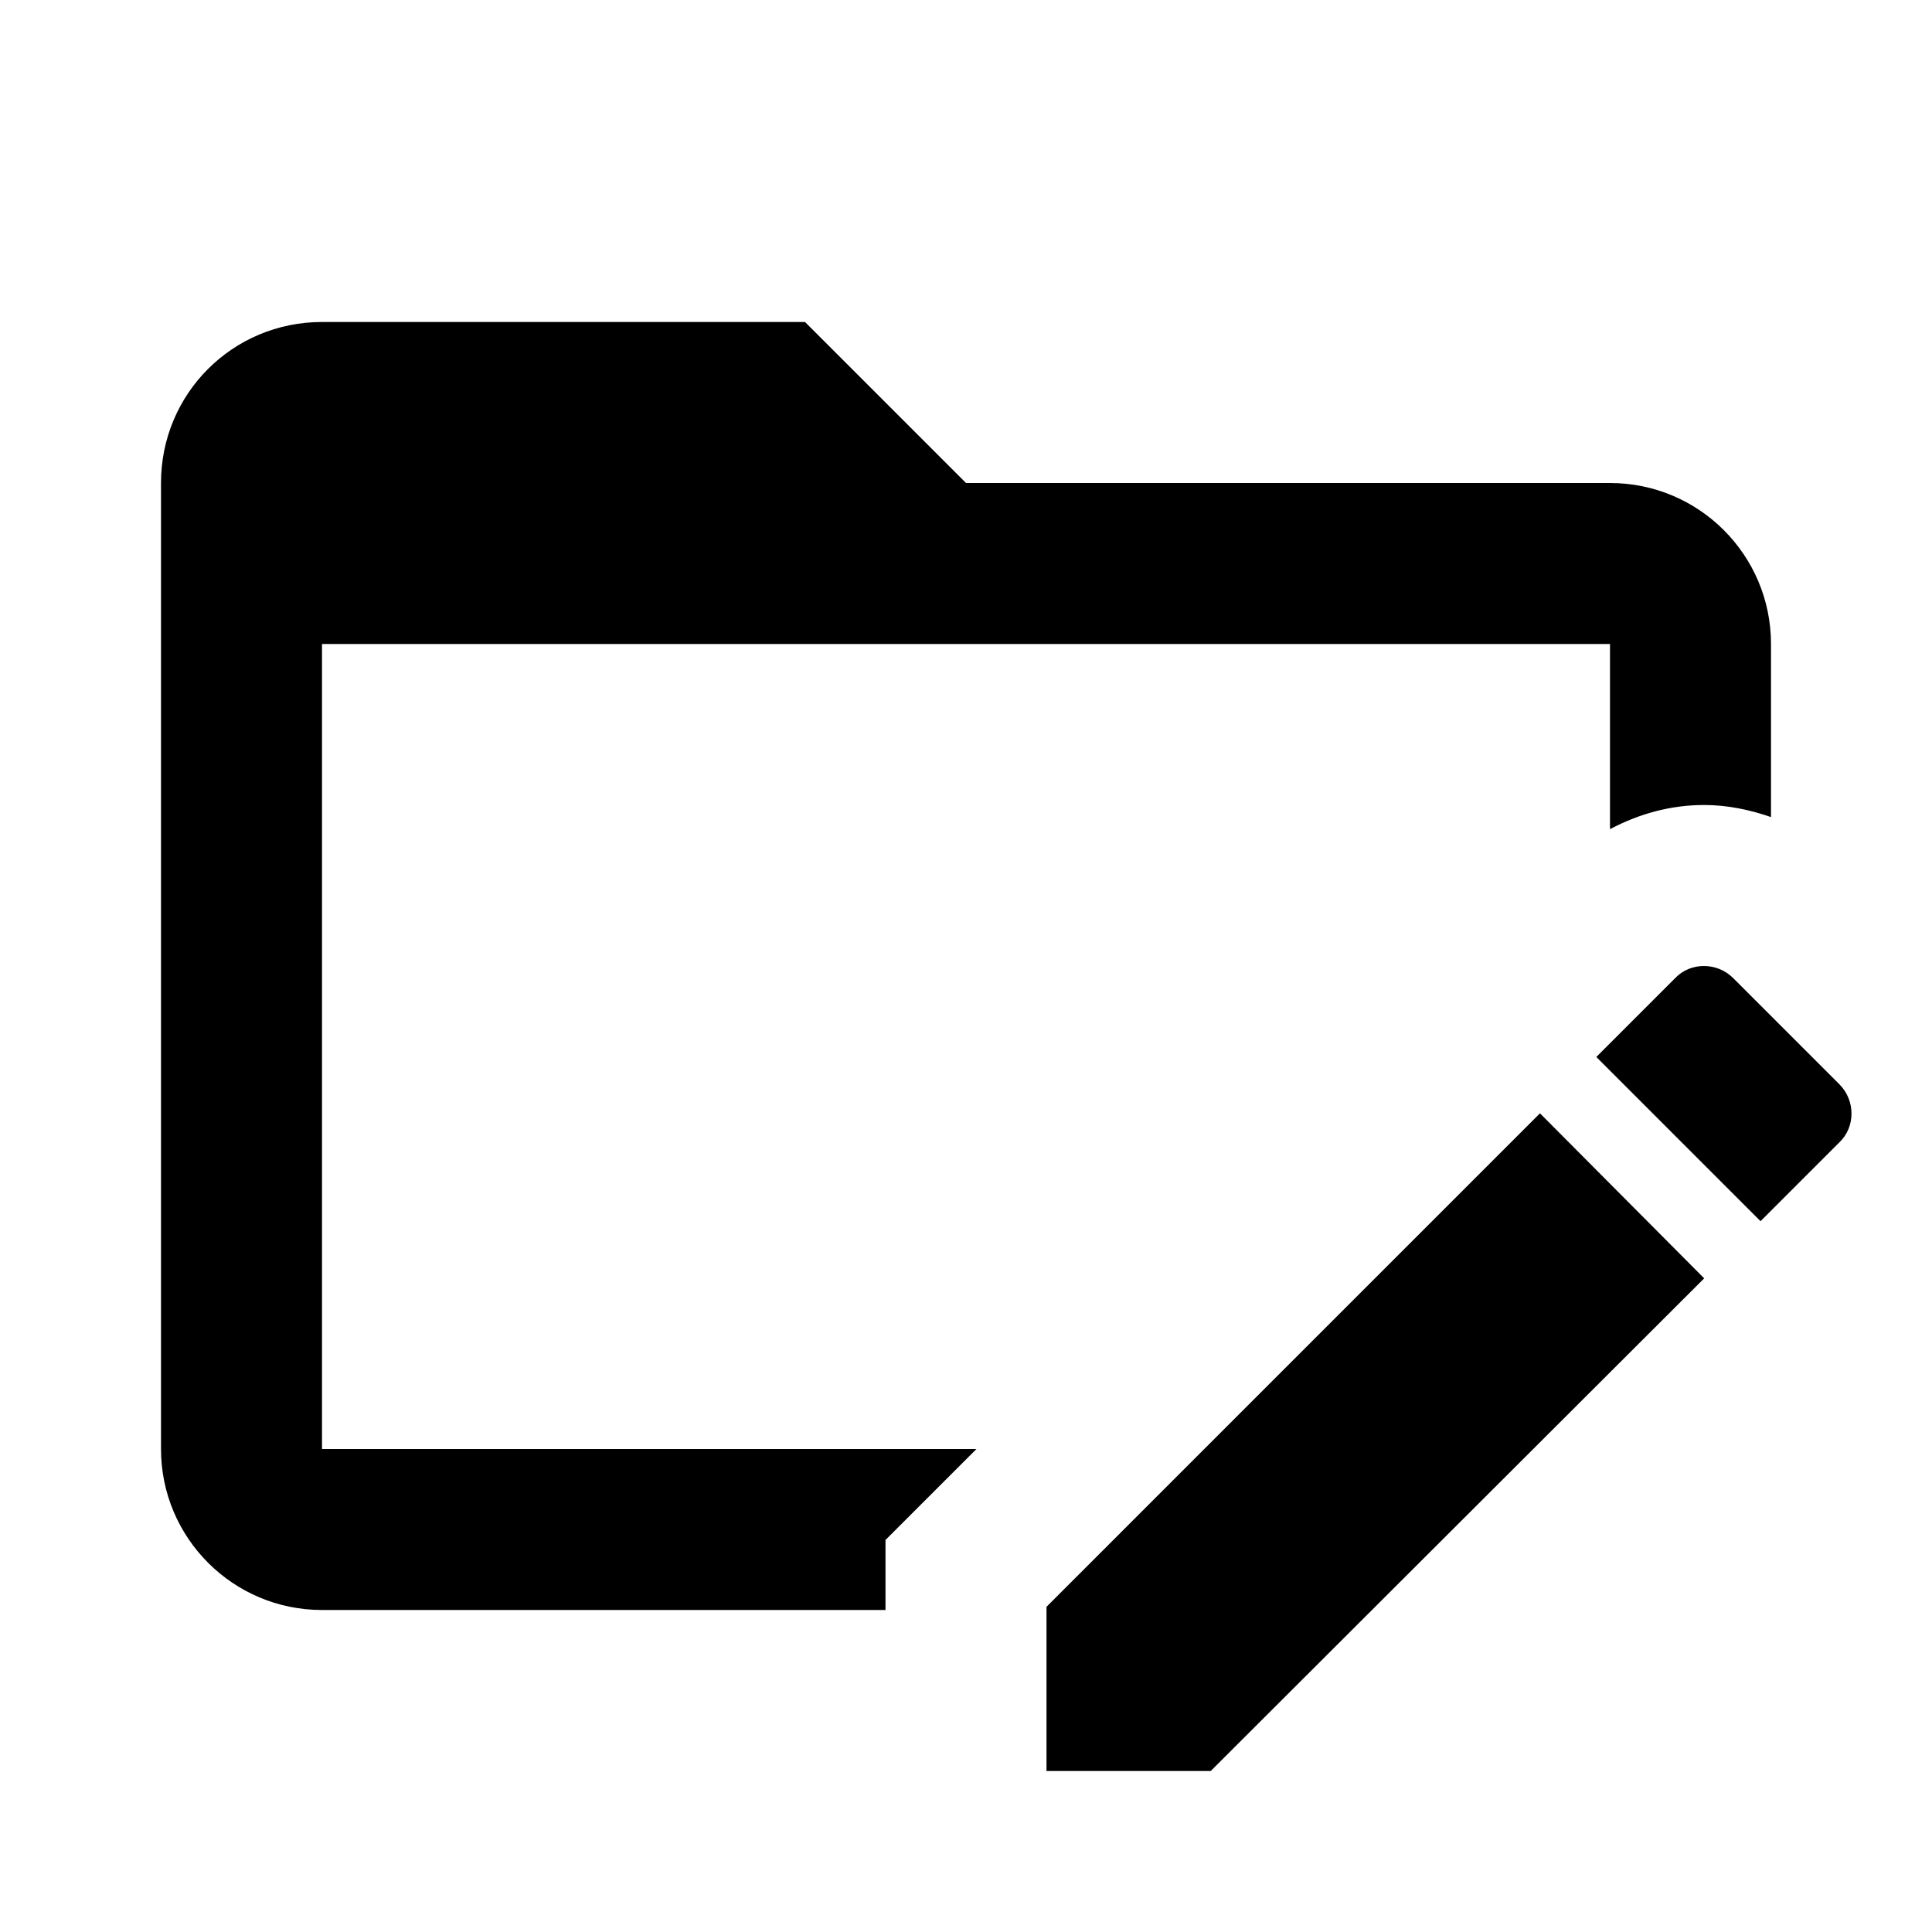
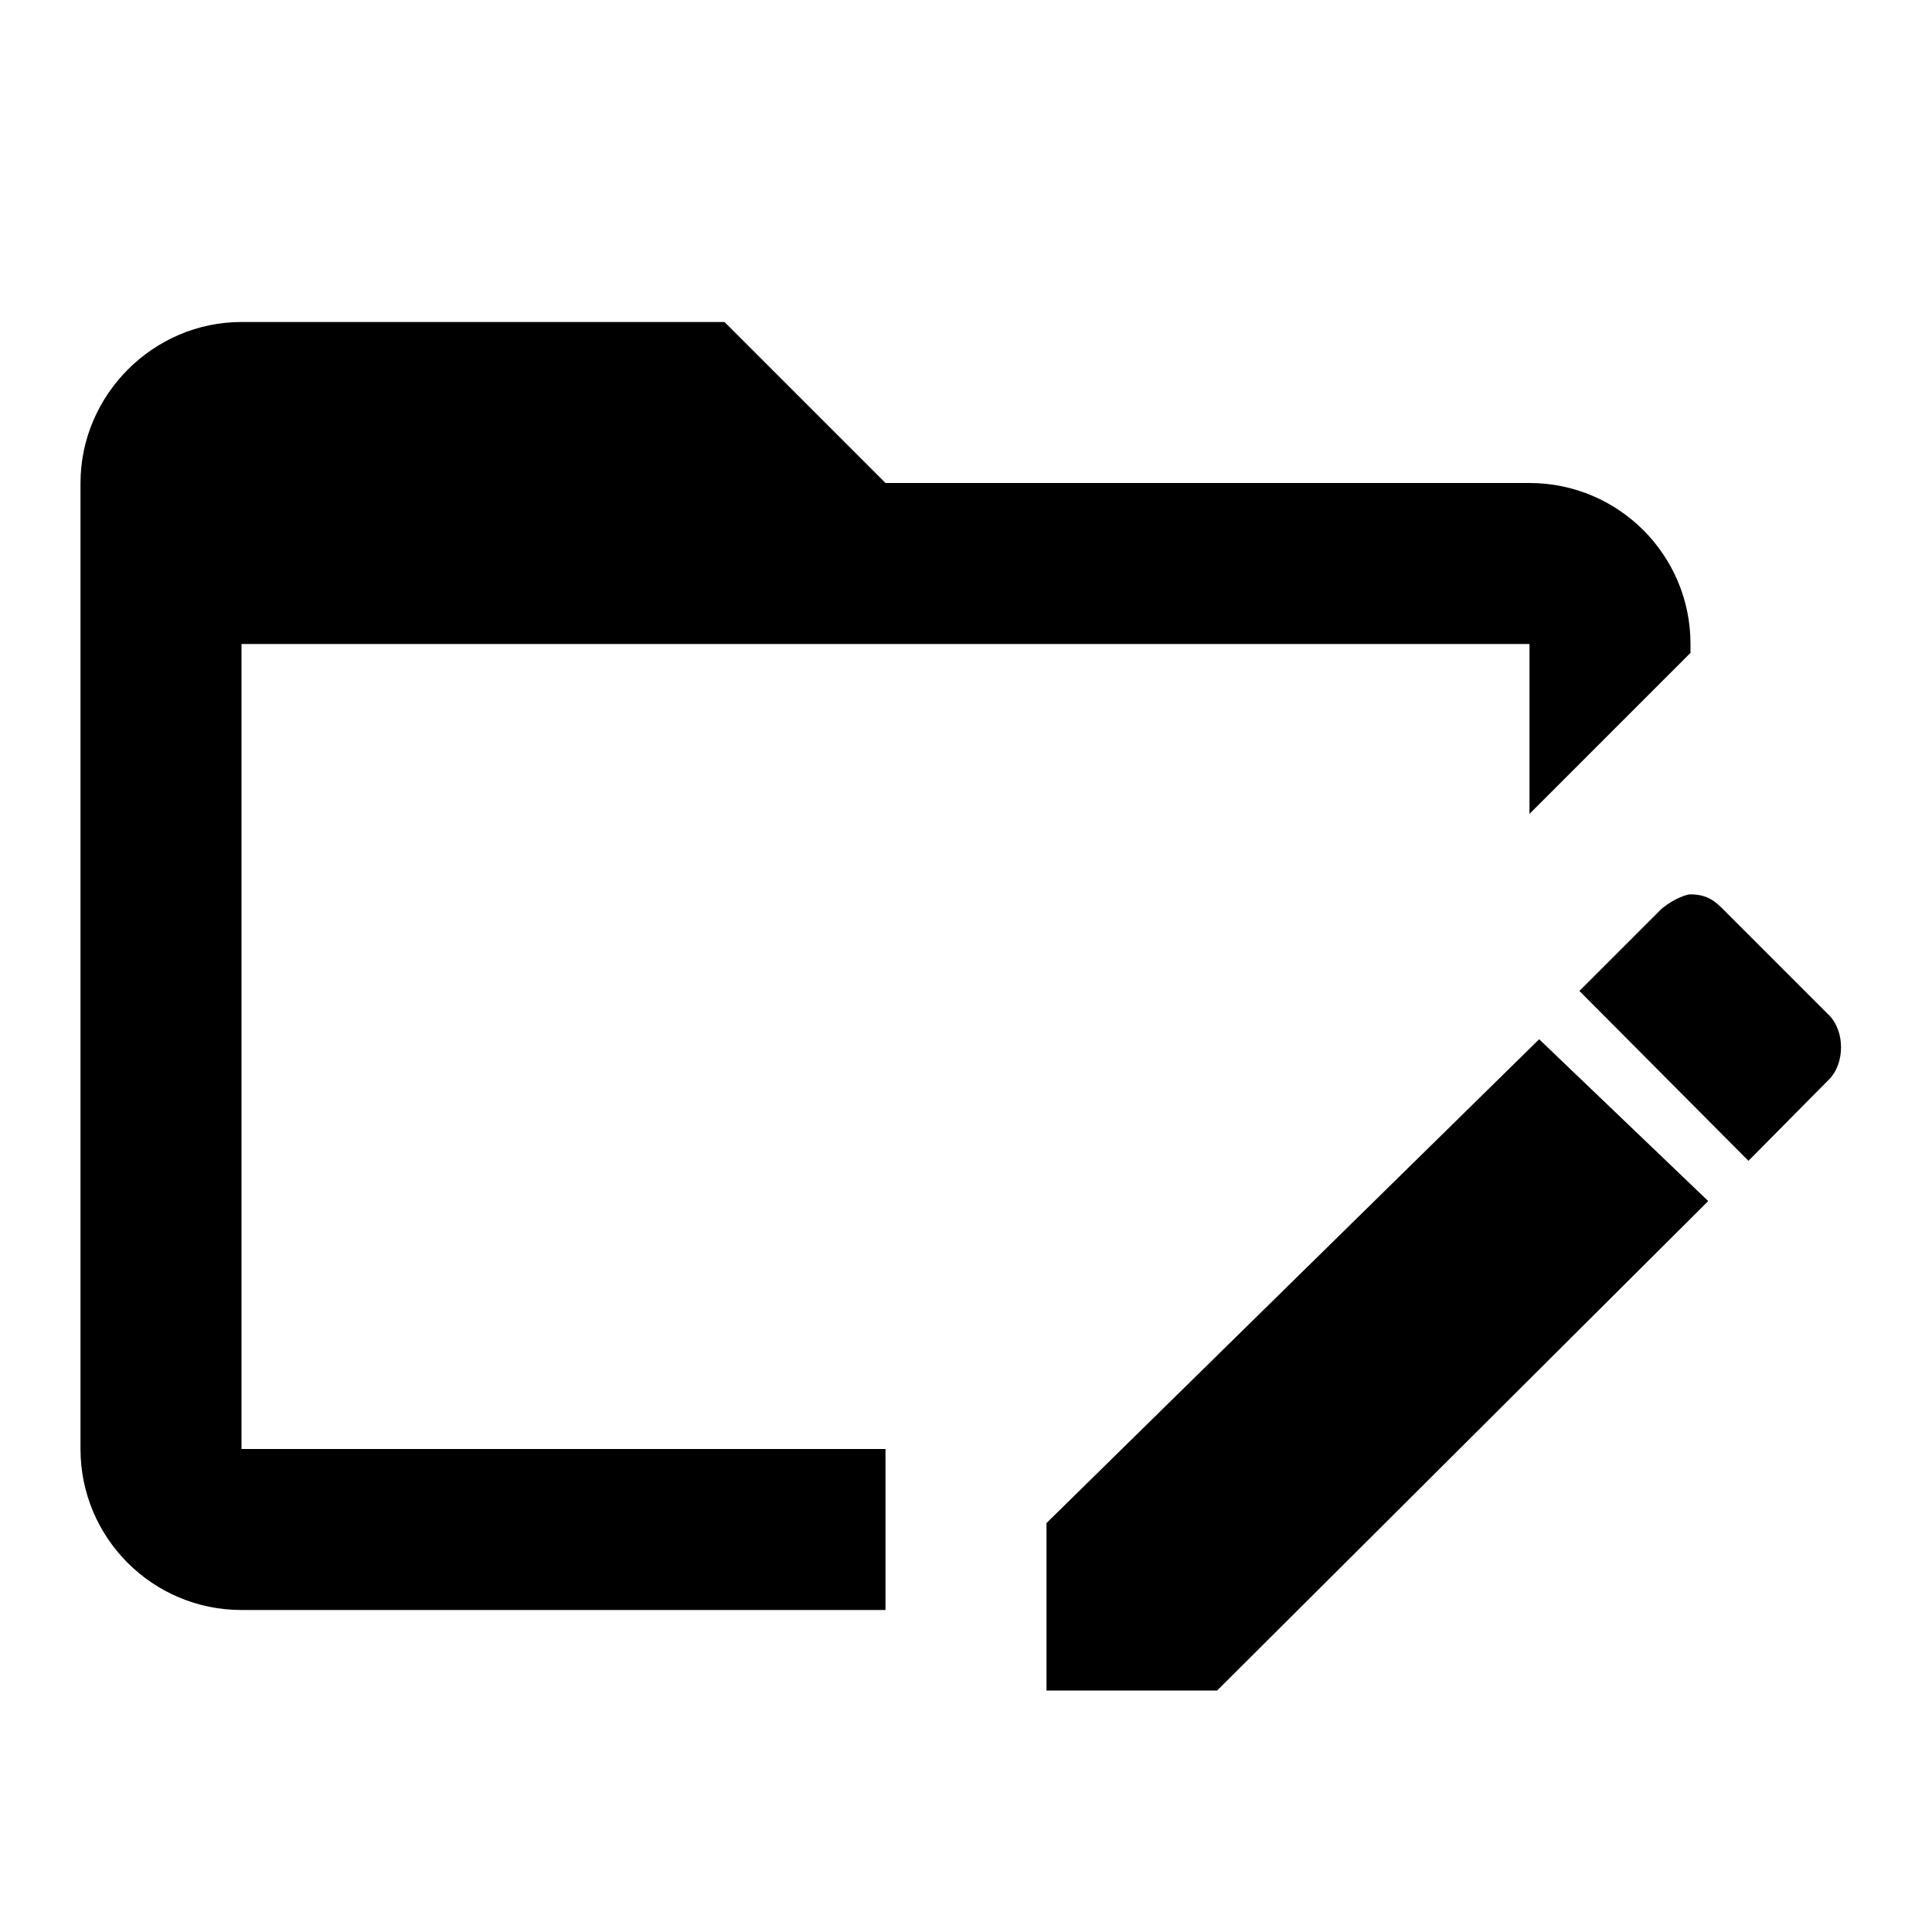
<svg xmlns="http://www.w3.org/2000/svg" viewBox="0 0 24 24">
-   <path d="M4 18h8.13L11 19.13V20H4a2 2 0 0 1-2-2V6c0-1.11.89-2 2-2h6l2 2h8a2 2 0 0 1 2 2v2.15c-.26-.09-.54-.15-.83-.15-.42 0-.81.11-1.17.3V8H4v10m18.85-4.53-1.32-1.32c-.2-.2-.53-.2-.72 0l-.98.98 2.04 2.04.98-.98c.2-.19.2-.52 0-.72M13 19.96V22h2.04l6.13-6.12-2.04-2.05L13 19.96Z" />
+   <path d="M21 11.11c-.08 0-.28.1-.38.2l-1 1 2.1 2.11 1-1.01c.2-.2.2-.6 0-.8l-1.3-1.3c-.1-.1-.2-.2-.42-.2m-1.88 1.8L13 18.92V21h2.12l6.1-6.08-2.1-2.01M21 8v.11l-2 2V8H3v10h8v2H3a2 2 0 0 1-2-2V6c0-1.09.9-2 2-2h6l2 2h8a2 2 0 0 1 2 2Z" />
</svg>
